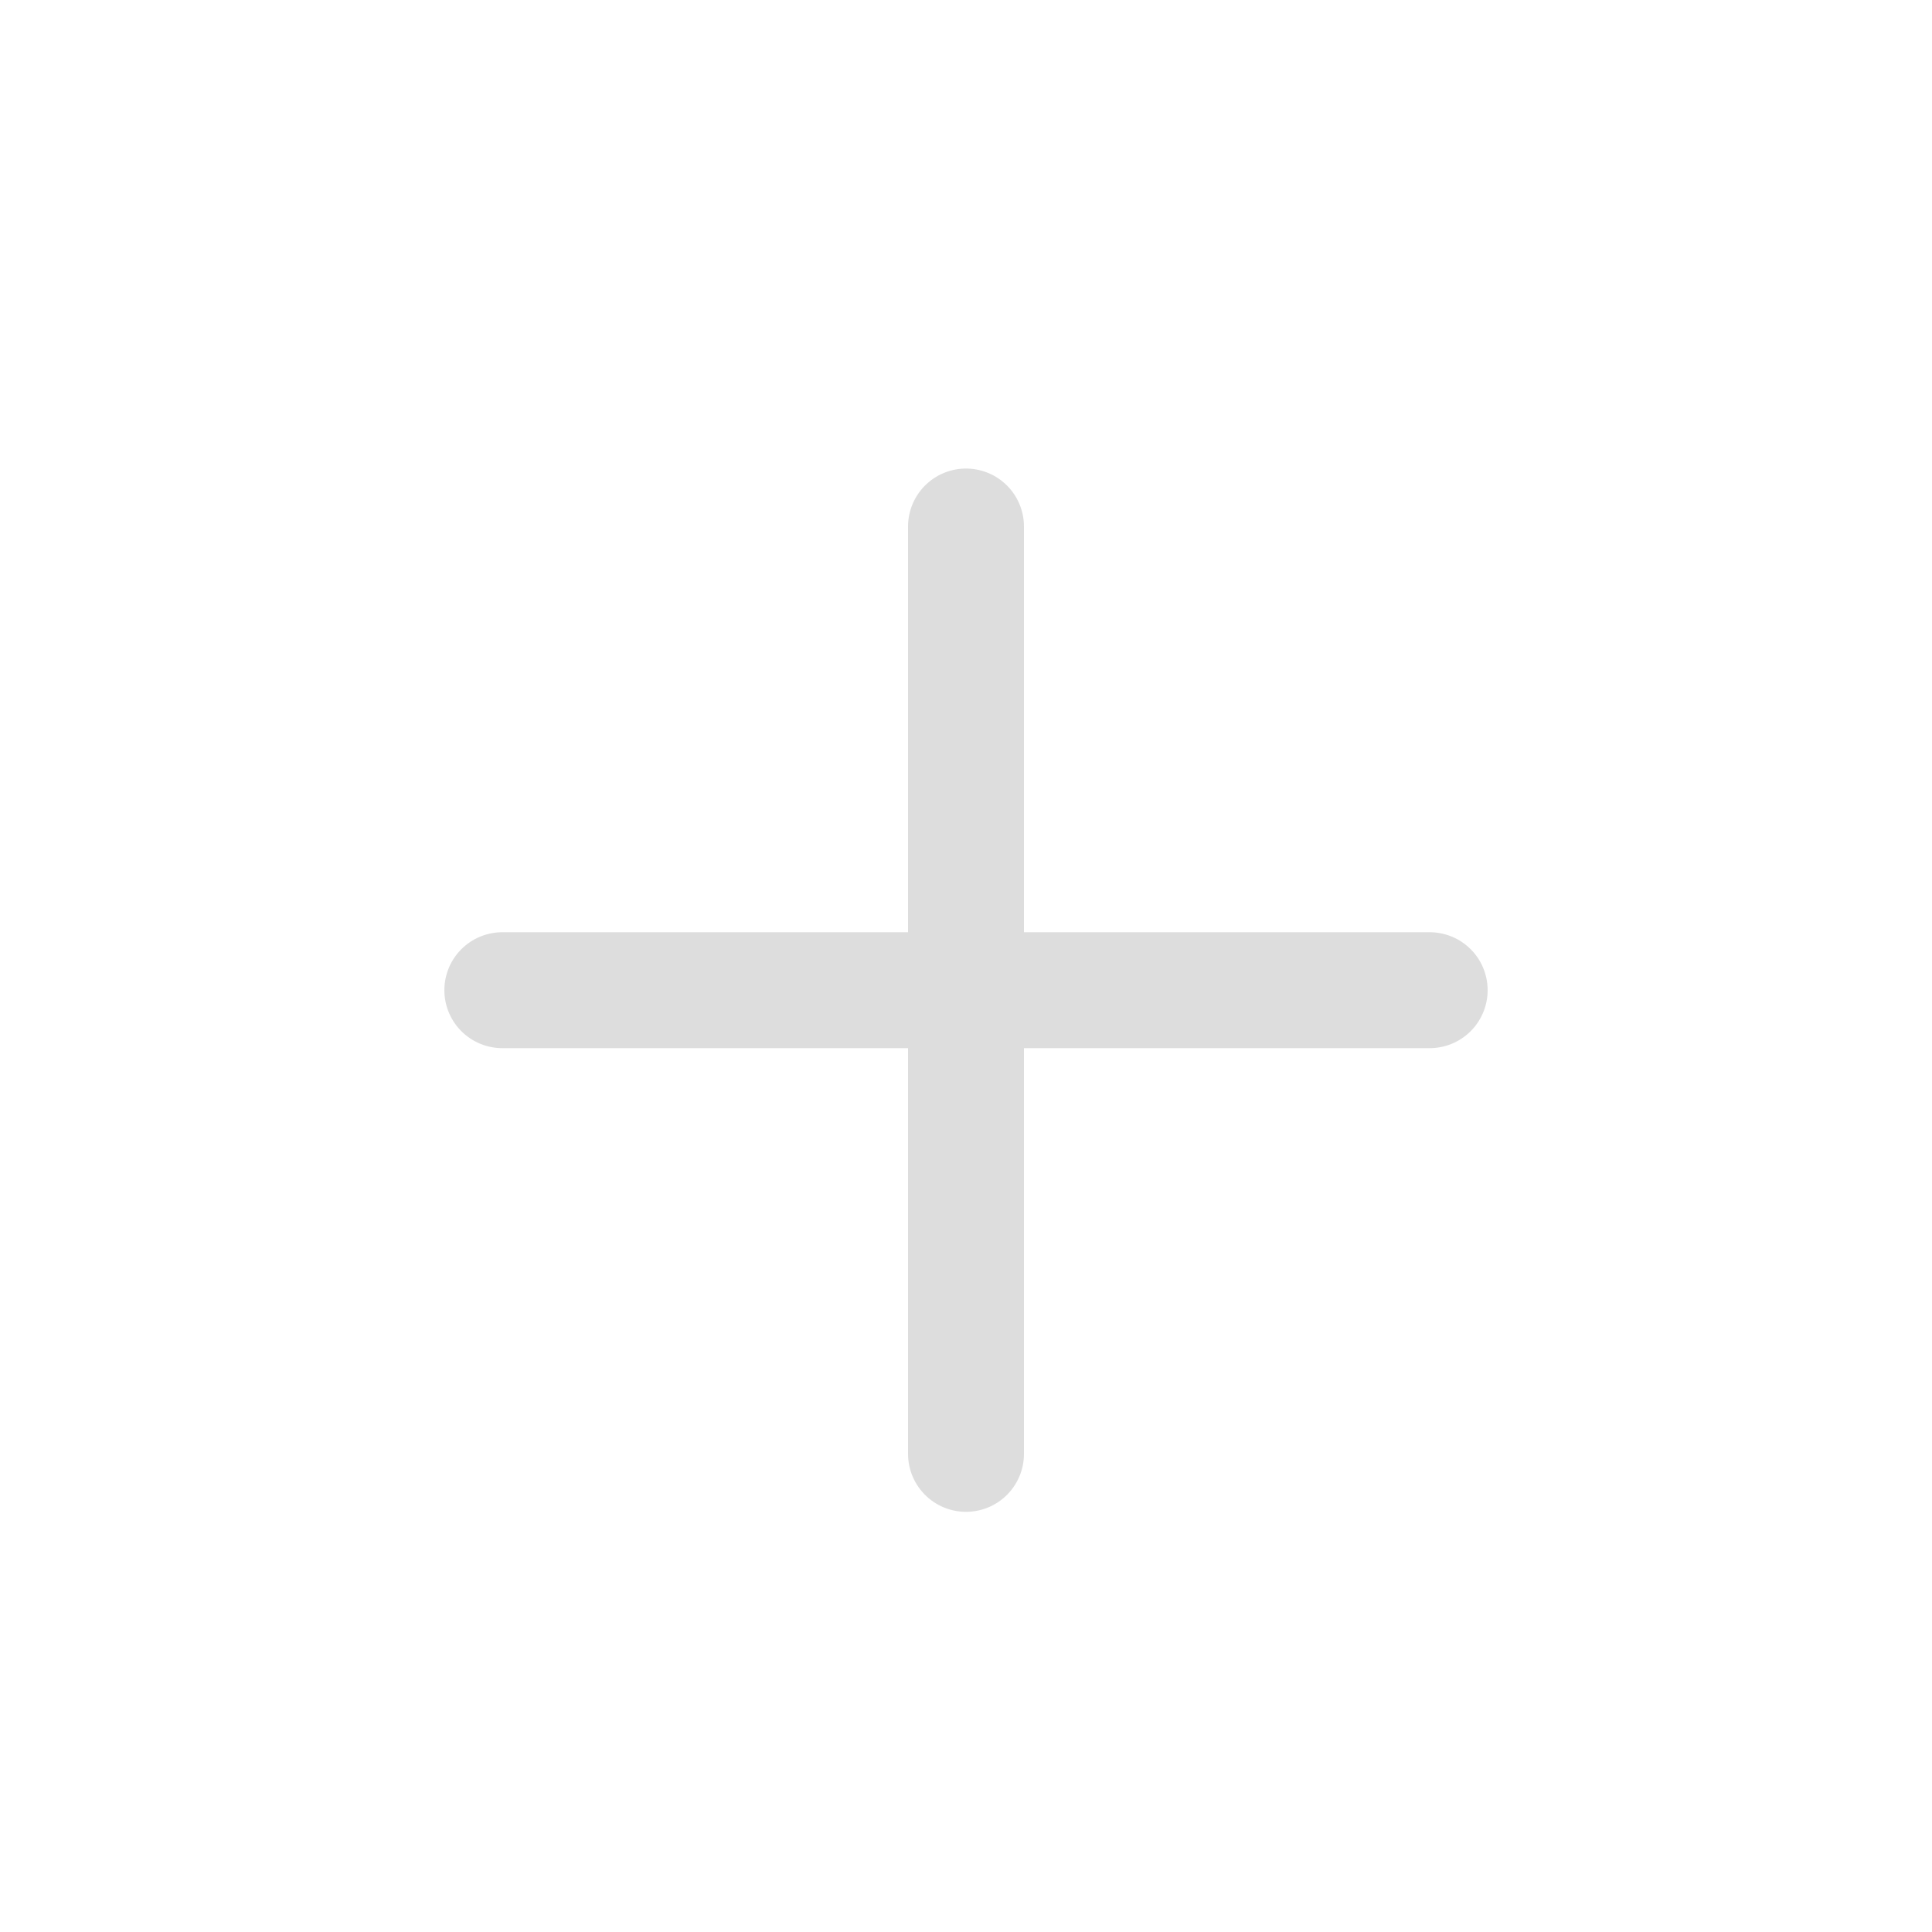
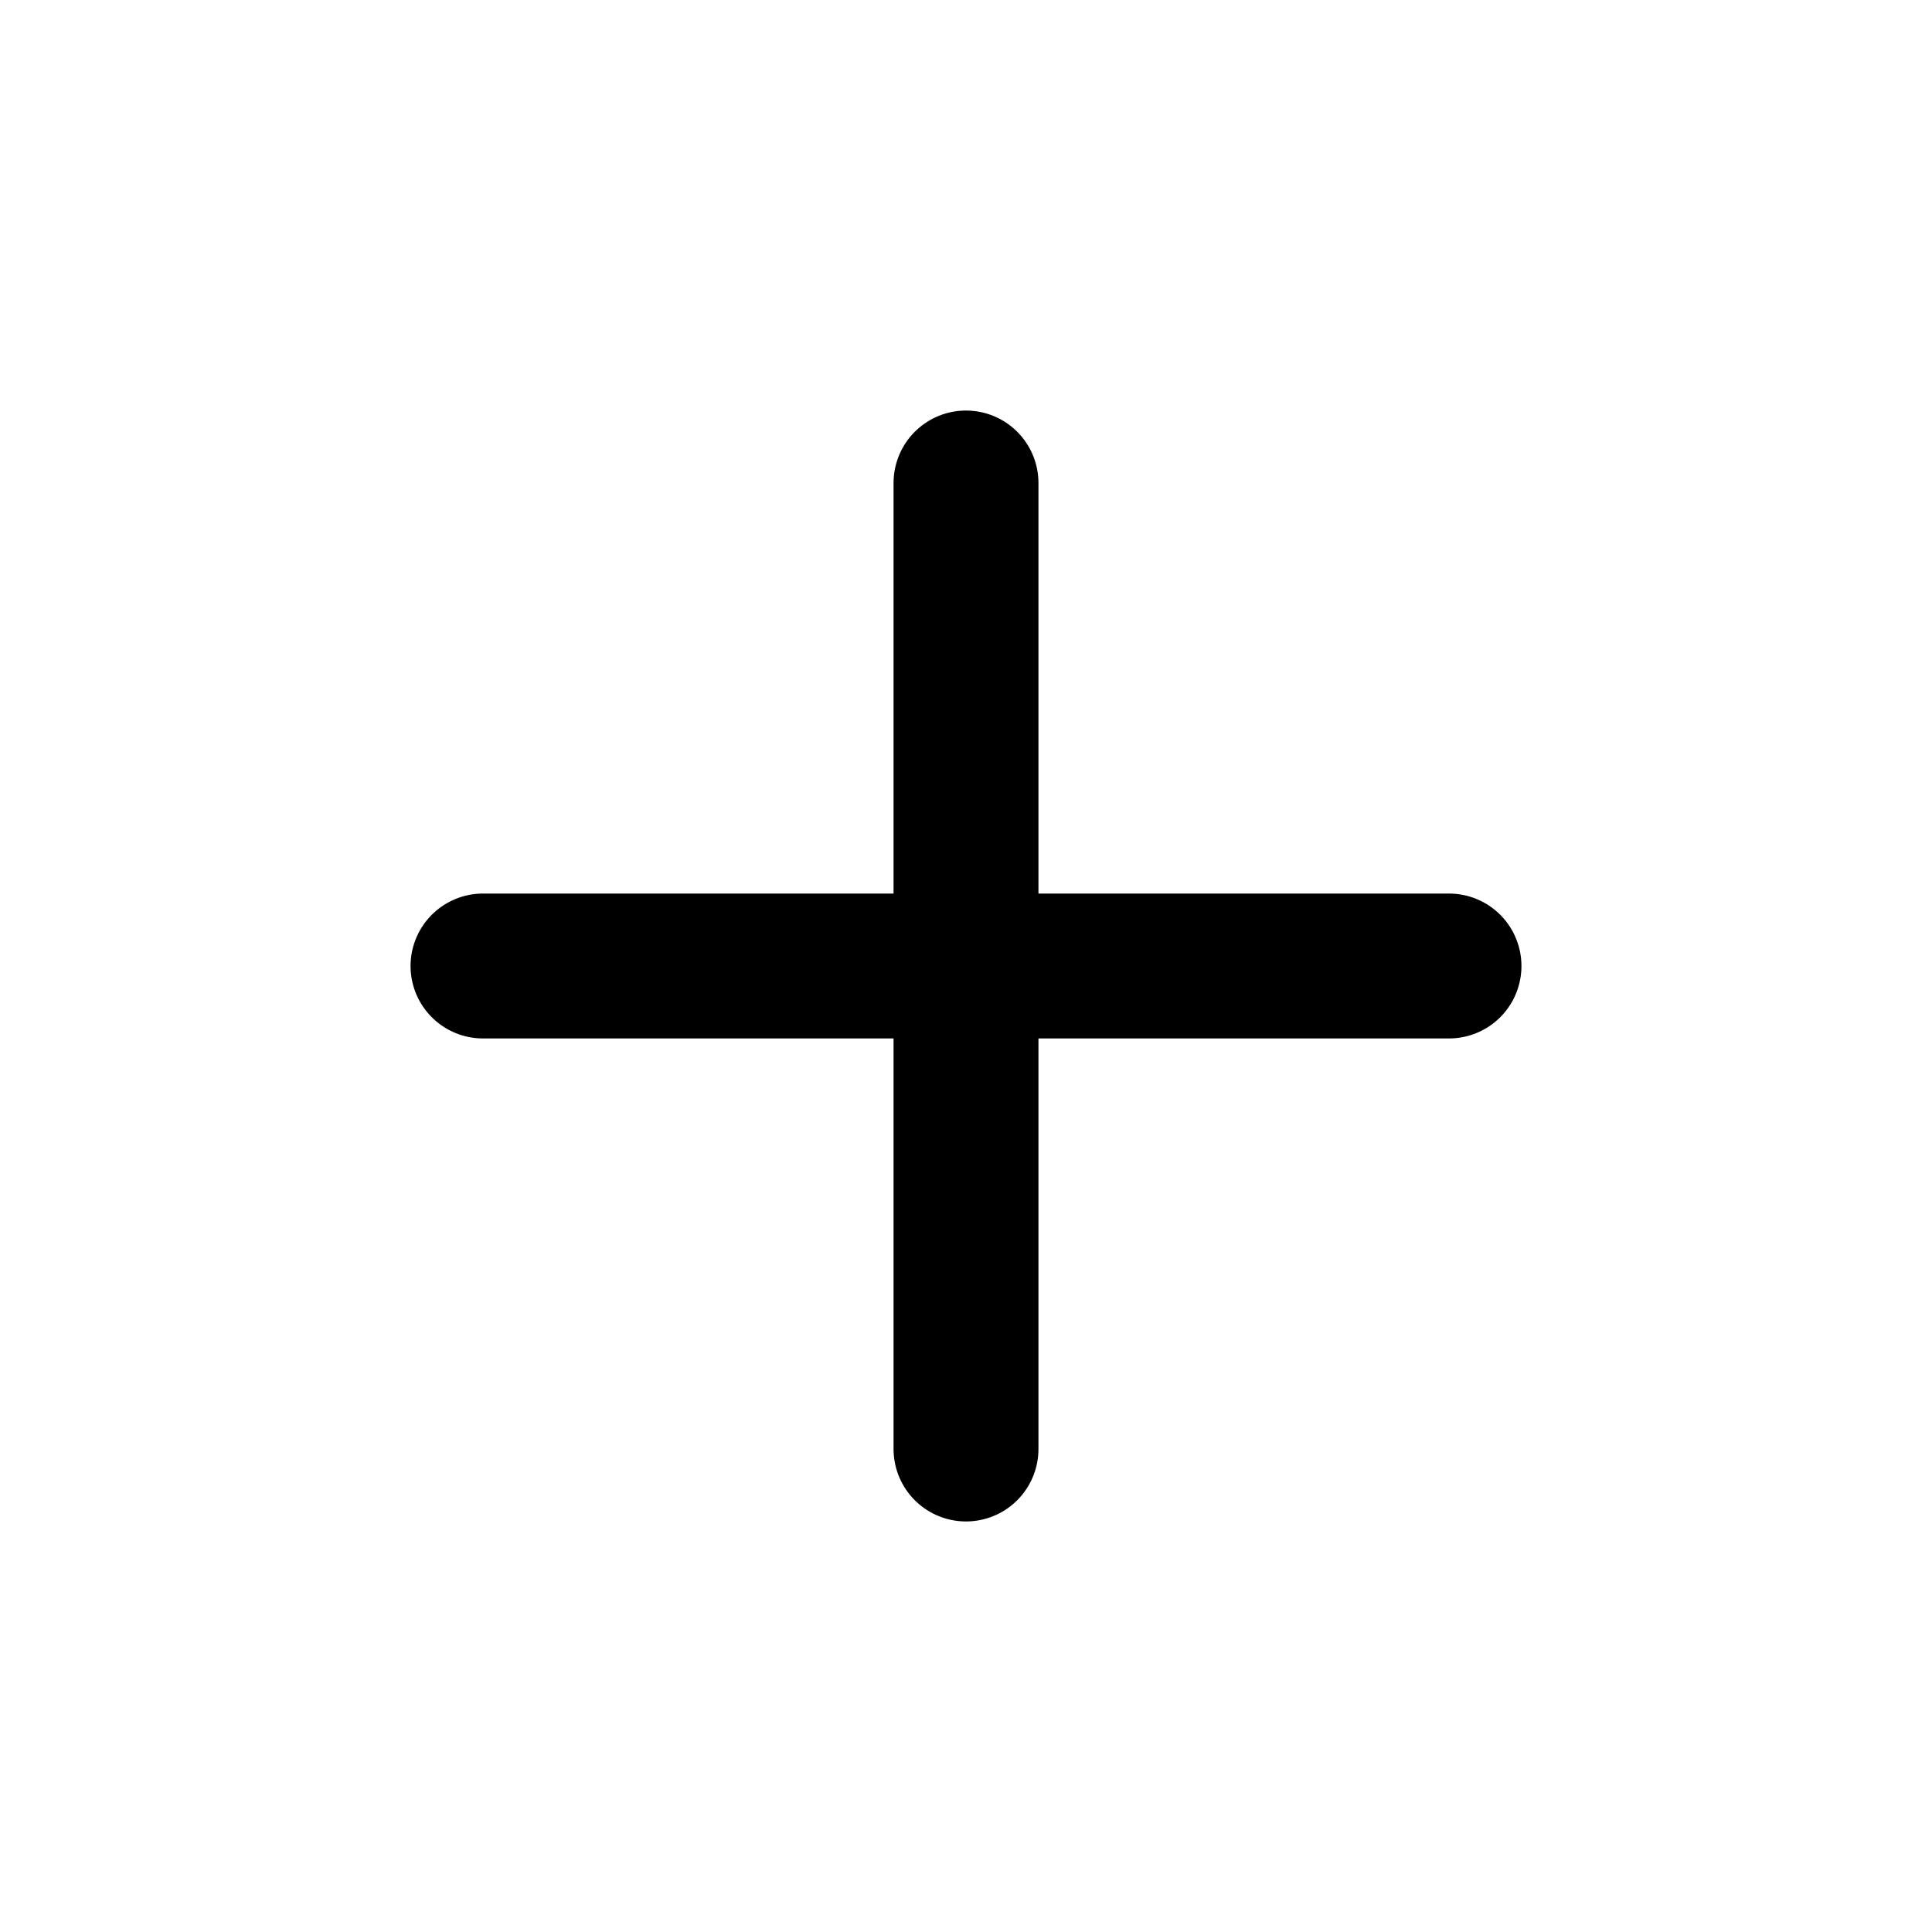
- <svg xmlns="http://www.w3.org/2000/svg" width="25" height="25" viewBox="0 0 25 25" fill="none">
-   <path d="M6.5 12.813H18.5" stroke="#DDDDDD" stroke-width="1.5" stroke-linecap="round" stroke-linejoin="round" />
-   <path d="M12.5 18.813V6.813" stroke="#DDDDDD" stroke-width="1.5" stroke-linecap="round" stroke-linejoin="round" />
+ <svg xmlns="http://www.w3.org/2000/svg" width="20" height="20" viewBox="0 0 20 20" fill="none">
+   <path d="M5 10H15" stroke="currentColor" stroke-width="1.5" stroke-linecap="round" stroke-linejoin="round" />
+   <path d="M10 15V5" stroke="currentColor" stroke-width="1.5" stroke-linecap="round" stroke-linejoin="round" />
</svg>
